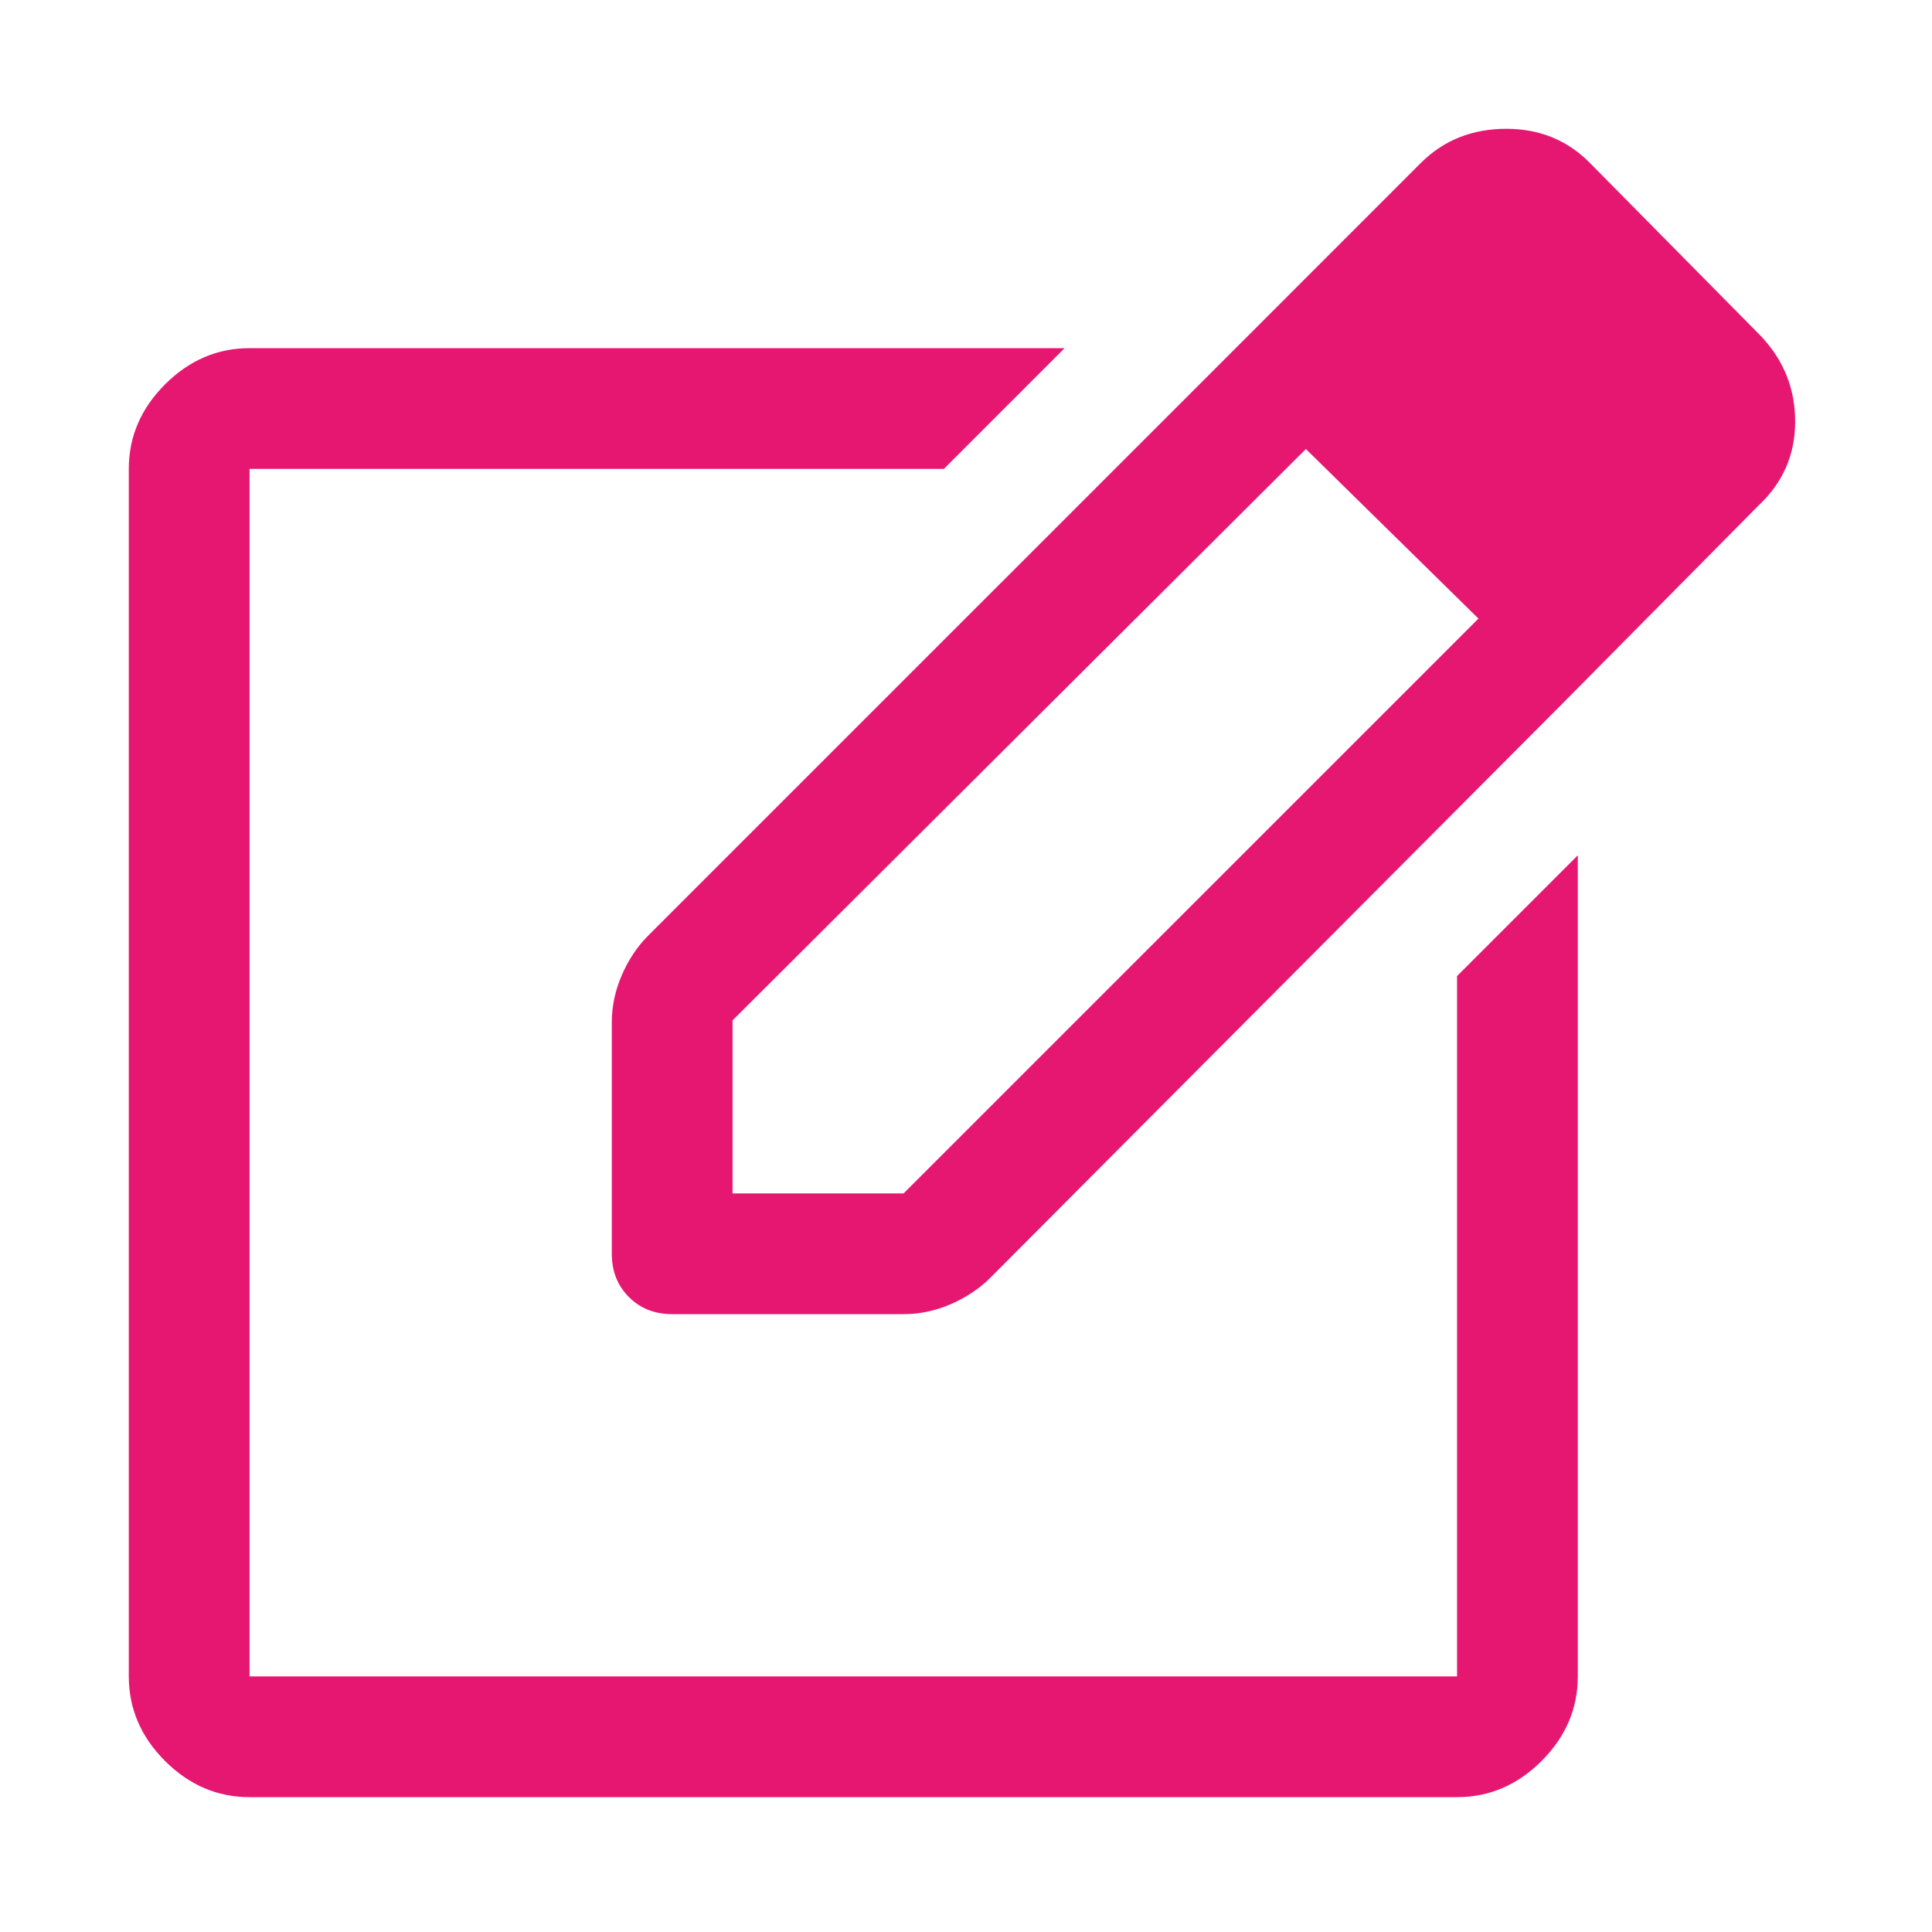
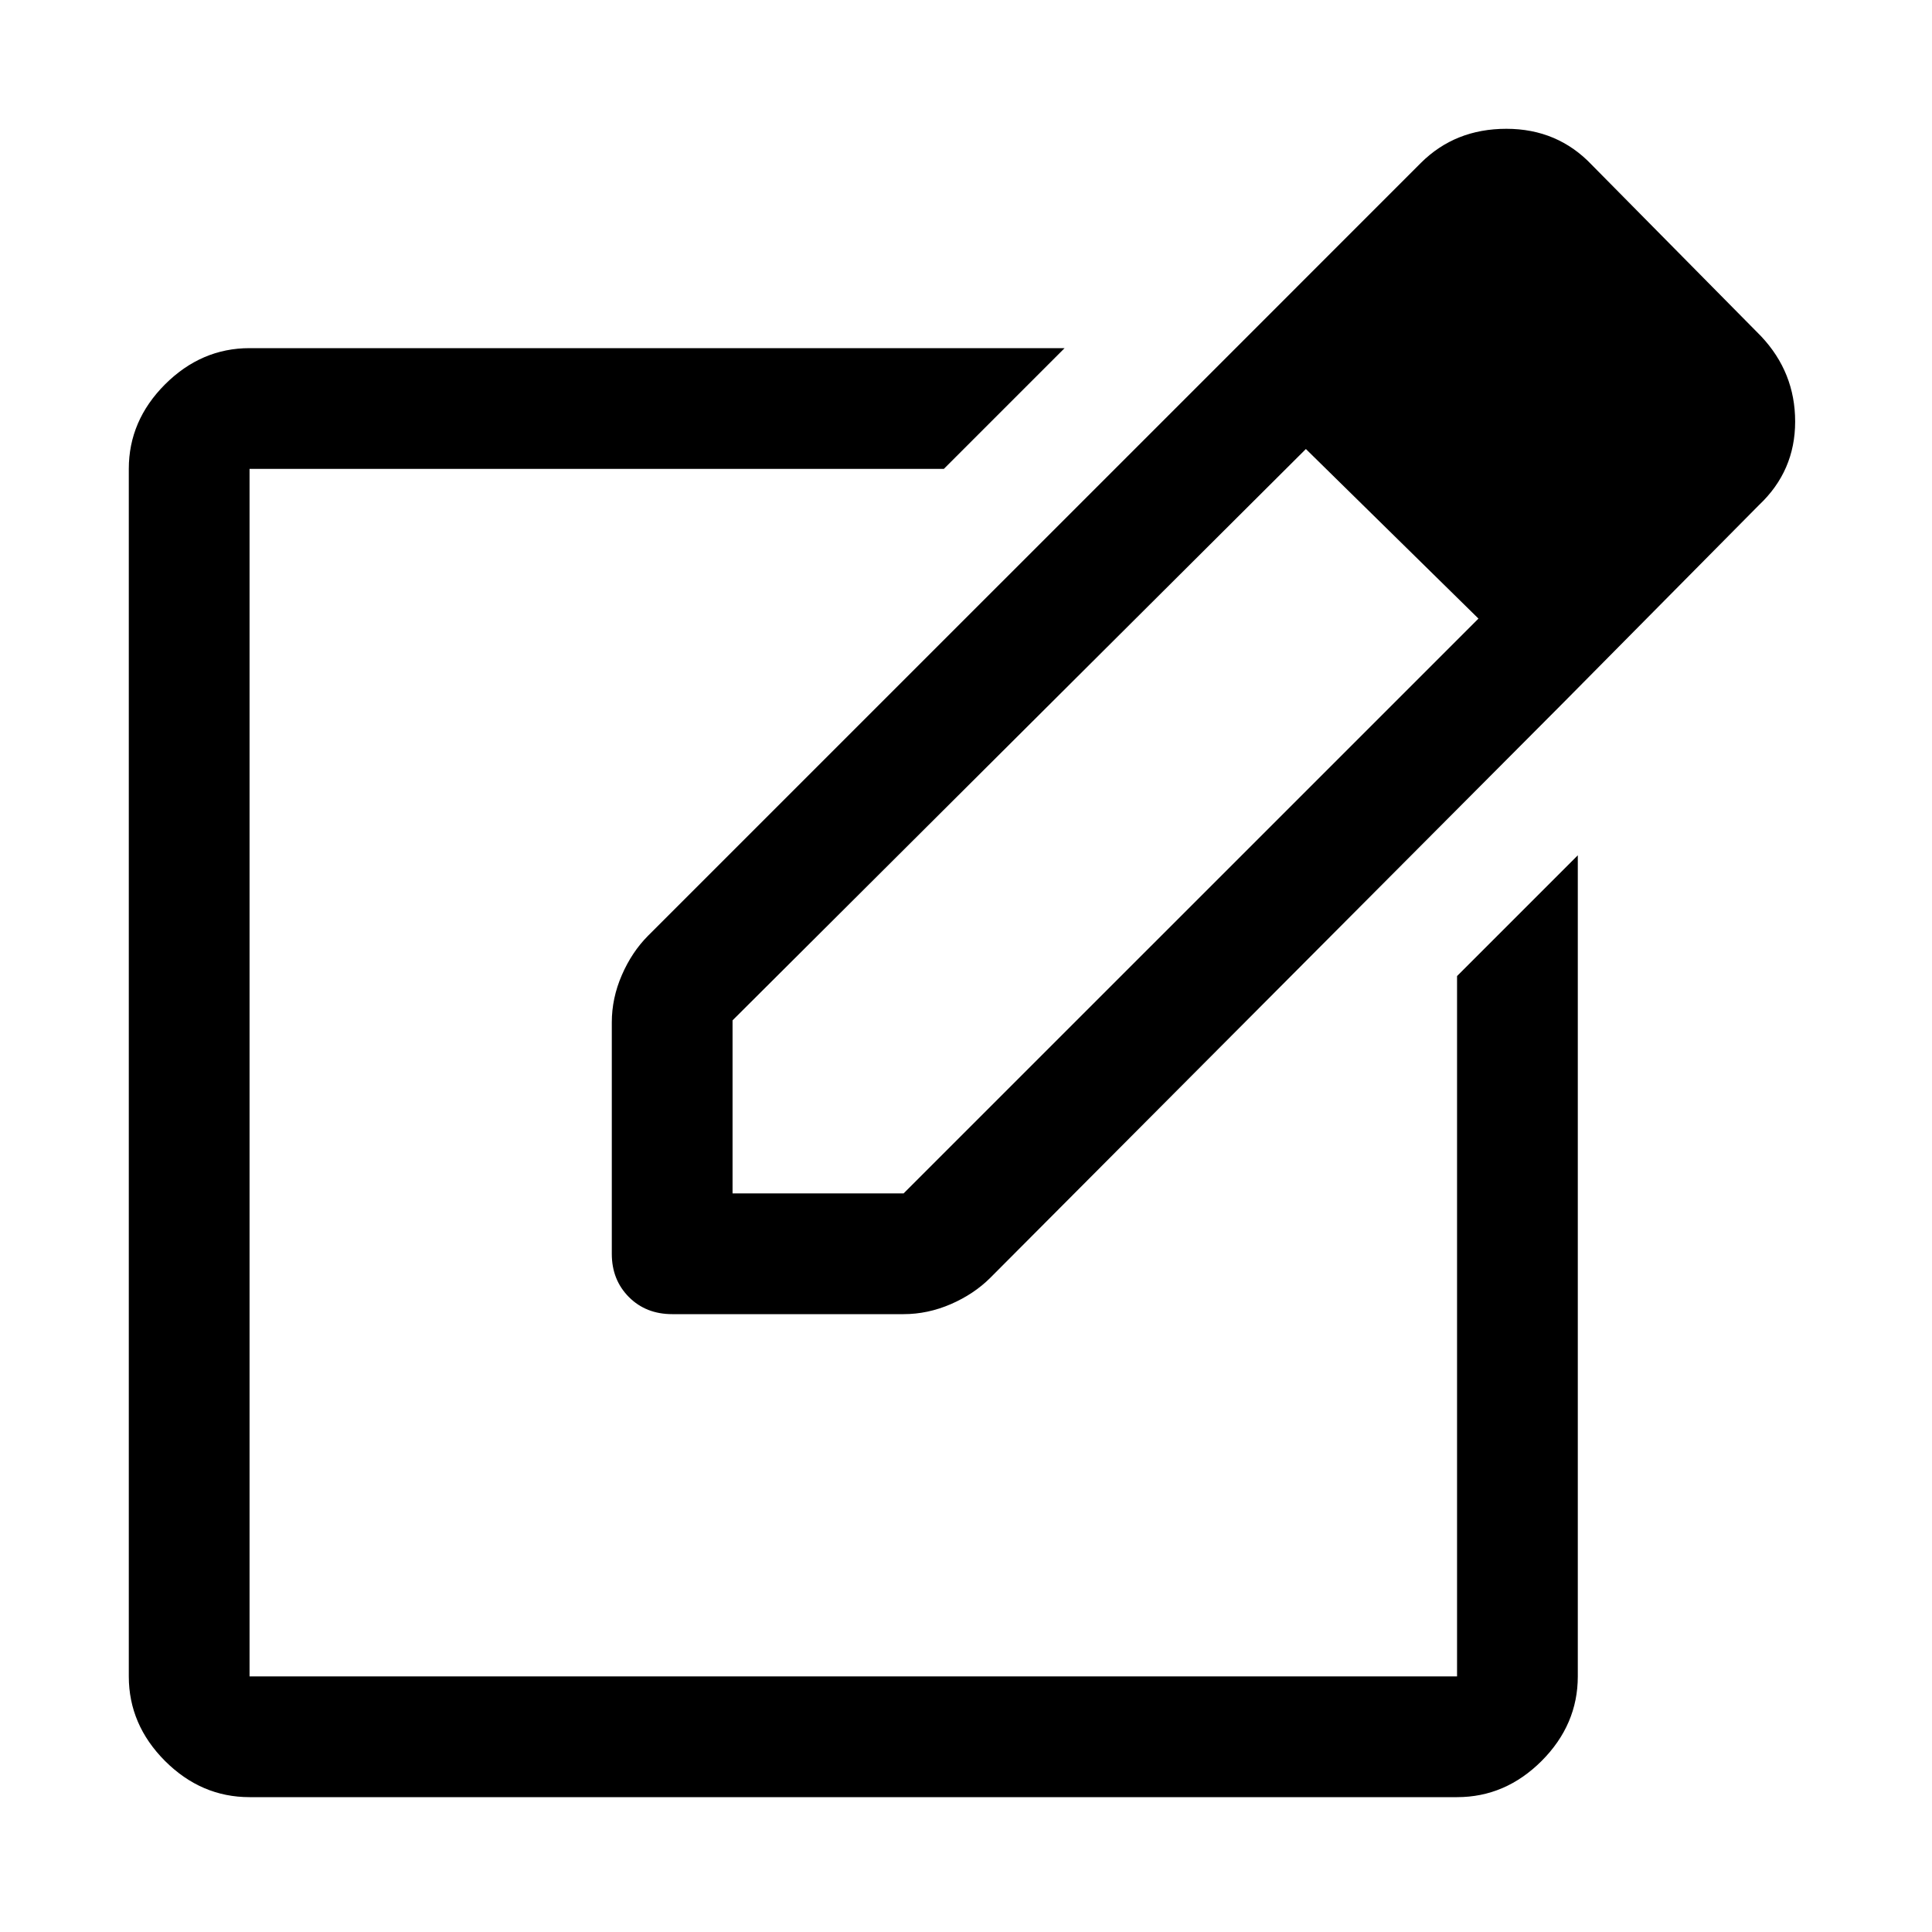
- <svg xmlns="http://www.w3.org/2000/svg" width="30" height="30" viewBox="0 0 30 30" fill="none">
-   <path d="M3.875 27.906C3.375 27.906 2.938 27.719 2.562 27.344C2.188 26.969 2 26.531 2 26.031V7.281C2 6.781 2.188 6.344 2.562 5.969C2.938 5.594 3.375 5.406 3.875 5.406H16.531L14.656 7.281H3.875V26.031H22.625V15.156L24.5 13.281V26.031C24.5 26.531 24.312 26.969 23.938 27.344C23.562 27.719 23.125 27.906 22.625 27.906H3.875ZM18.938 5.656L20.281 6.969L11.375 15.844V18.531H14.031L22.969 9.594L24.281 10.906L15.375 19.844C15.208 20.01 15.005 20.146 14.766 20.25C14.526 20.354 14.281 20.406 14.031 20.406H10.438C10.167 20.406 9.943 20.318 9.766 20.141C9.589 19.963 9.5 19.74 9.5 19.469V15.875C9.5 15.625 9.552 15.38 9.656 15.141C9.76 14.901 9.896 14.698 10.062 14.531L18.938 5.656ZM24.281 10.906L18.938 5.656L22.062 2.531C22.417 2.177 22.859 2 23.391 2C23.922 2 24.365 2.188 24.719 2.562L27.344 5.219C27.698 5.594 27.875 6.036 27.875 6.547C27.875 7.057 27.688 7.49 27.312 7.844L24.281 10.906Z" fill="#E61771" />
+ <svg xmlns="http://www.w3.org/2000/svg" width="30" height="30" viewBox="0 0 30 30">
+   <path d="M3.875 27.906C3.375 27.906 2.938 27.719 2.562 27.344C2.188 26.969 2 26.531 2 26.031V7.281C2 6.781 2.188 6.344 2.562 5.969C2.938 5.594 3.375 5.406 3.875 5.406H16.531L14.656 7.281H3.875V26.031H22.625V15.156L24.5 13.281V26.031C24.5 26.531 24.312 26.969 23.938 27.344C23.562 27.719 23.125 27.906 22.625 27.906H3.875ZM18.938 5.656L20.281 6.969L11.375 15.844V18.531H14.031L22.969 9.594L24.281 10.906L15.375 19.844C15.208 20.01 15.005 20.146 14.766 20.25C14.526 20.354 14.281 20.406 14.031 20.406H10.438C10.167 20.406 9.943 20.318 9.766 20.141C9.589 19.963 9.5 19.74 9.5 19.469V15.875C9.5 15.625 9.552 15.38 9.656 15.141C9.76 14.901 9.896 14.698 10.062 14.531L18.938 5.656ZM24.281 10.906L18.938 5.656L22.062 2.531C22.417 2.177 22.859 2 23.391 2C23.922 2 24.365 2.188 24.719 2.562L27.344 5.219C27.698 5.594 27.875 6.036 27.875 6.547C27.875 7.057 27.688 7.49 27.312 7.844L24.281 10.906Z" />
</svg>
